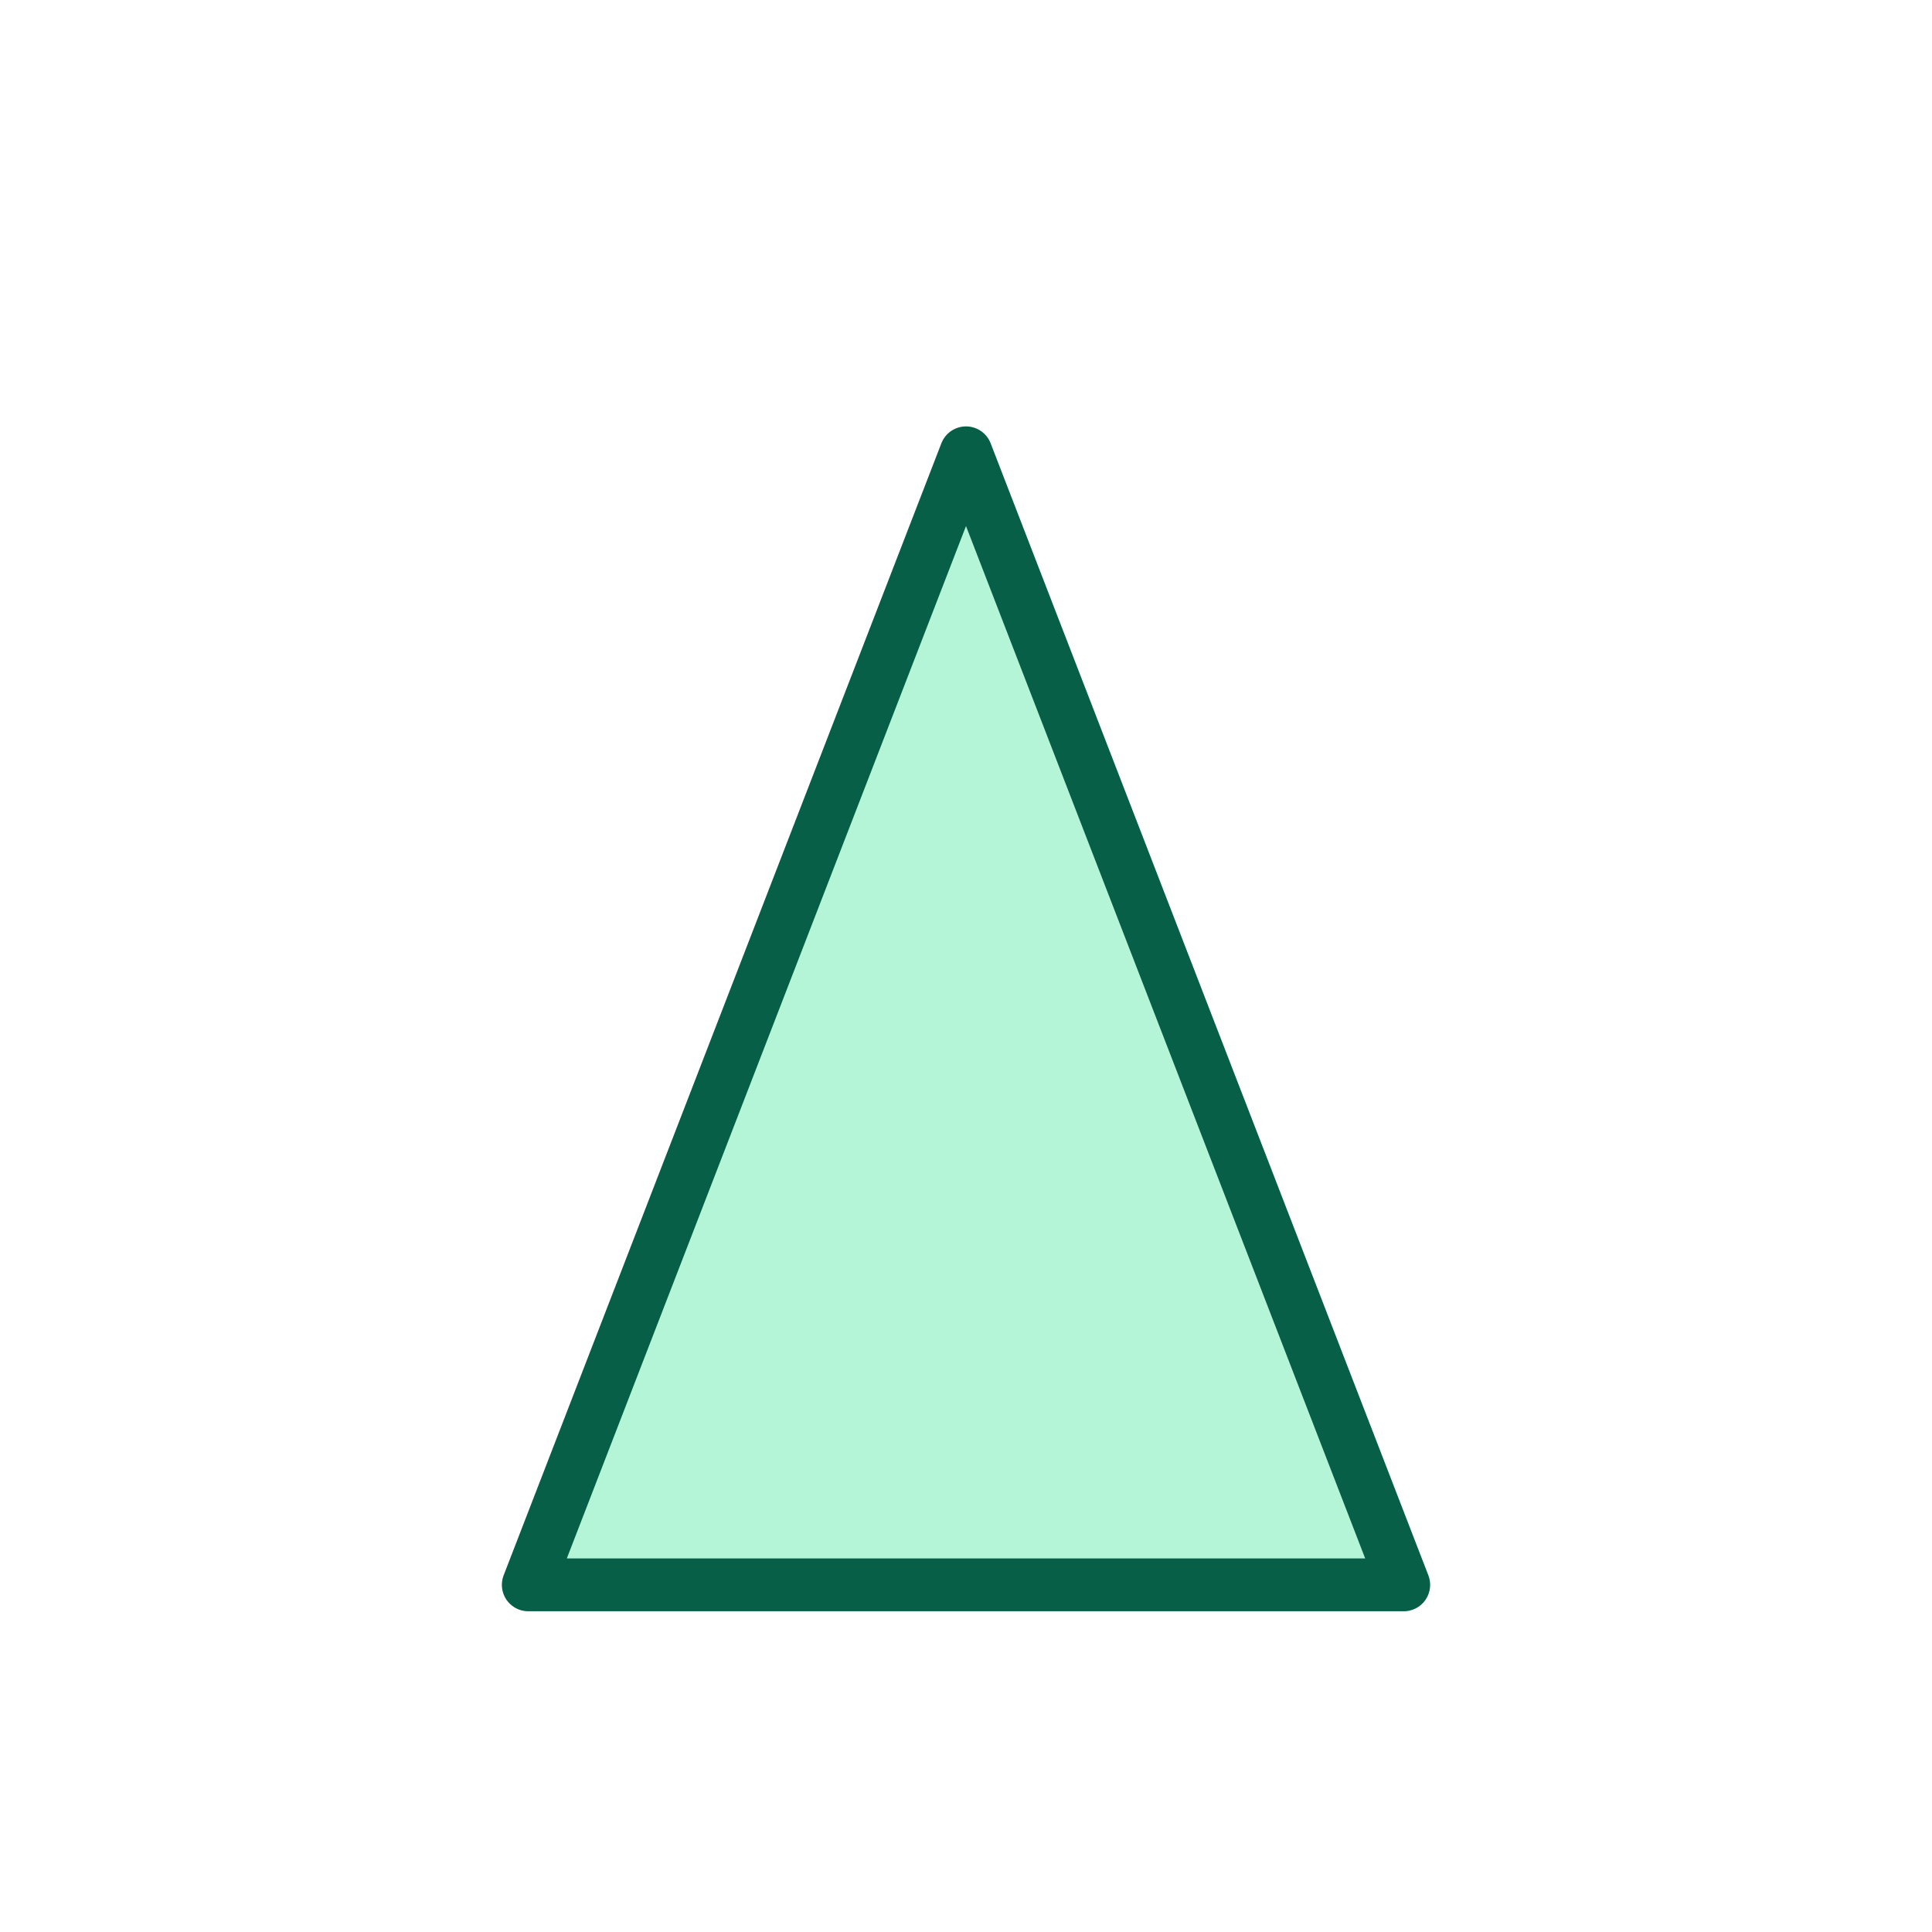
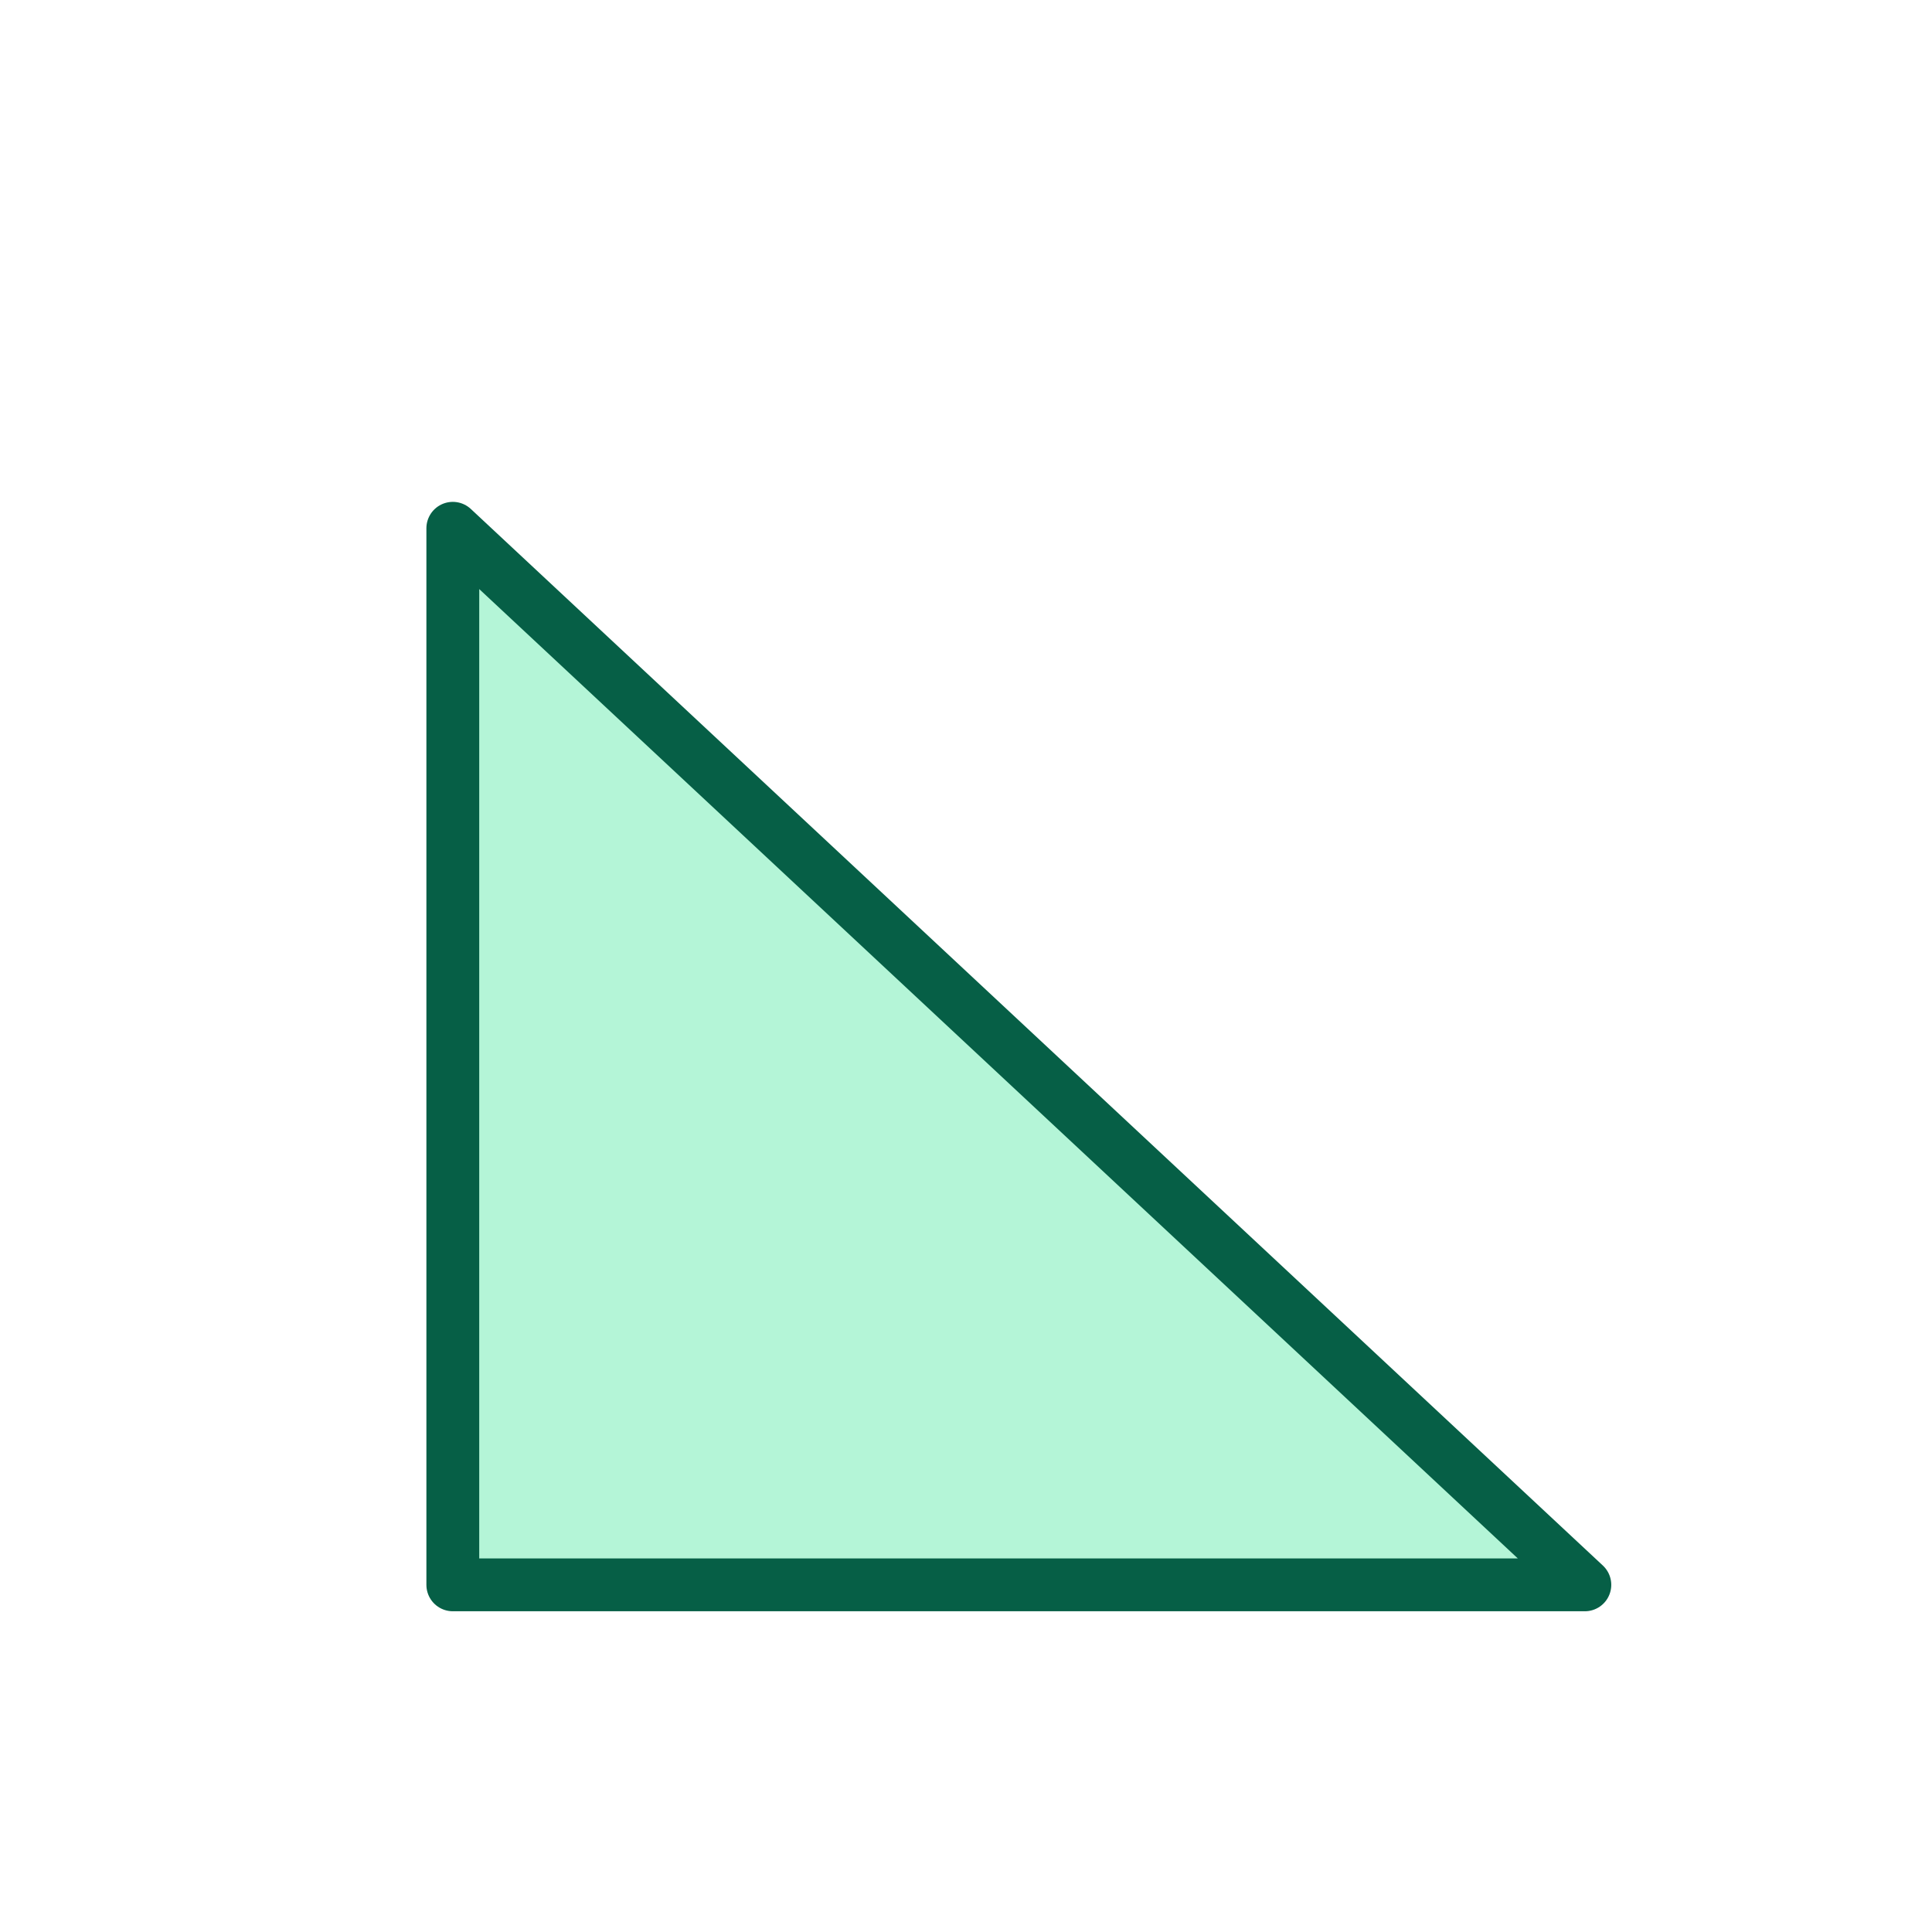
<svg xmlns="http://www.w3.org/2000/svg" width="512" height="512" viewBox="0 0 512 512">
  <rect width="512" height="512" fill="#ffffff" />
-   <polygon points="256,120 140,420 372,420" fill="#a7f3d0" fill-opacity="0.85" stroke="#065f46" stroke-width="14" stroke-linejoin="round" stroke-linecap="round" />
+   <polygon points="120,420 120,140 420,420" fill="#a7f3d0" fill-opacity="0.85" stroke="#065f46" stroke-width="14" stroke-linejoin="round" stroke-linecap="round" />
</svg>
